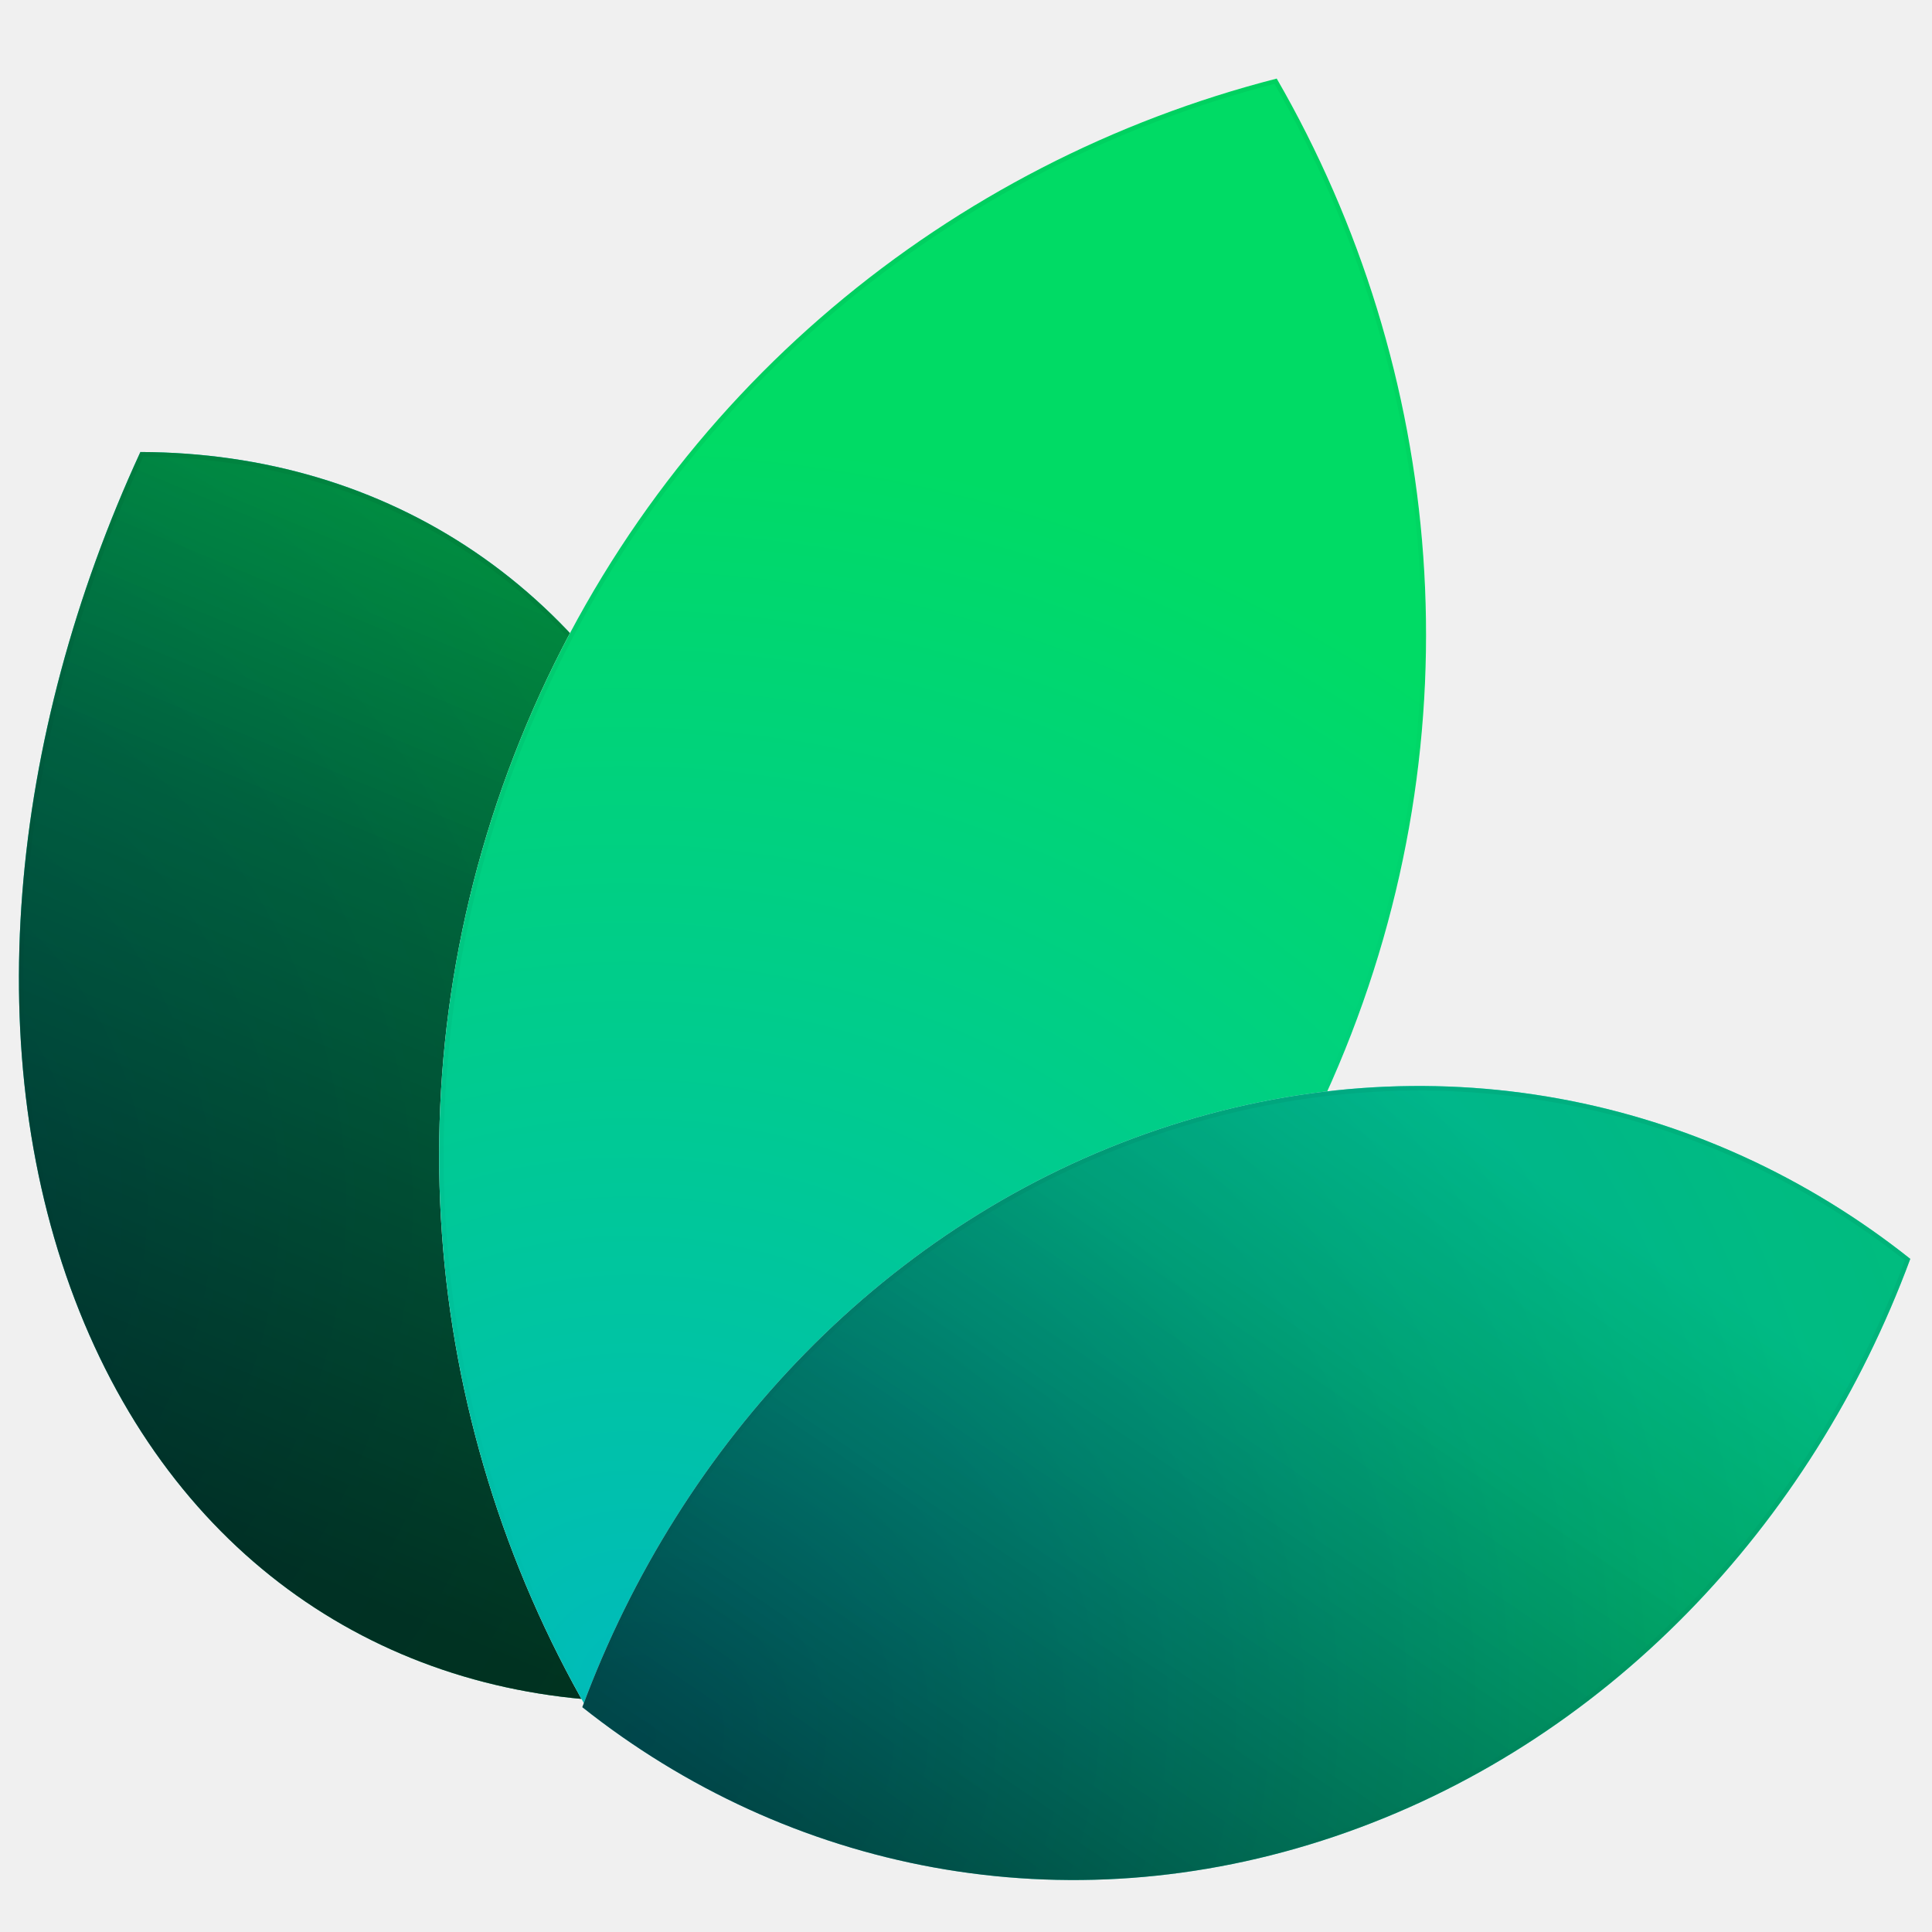
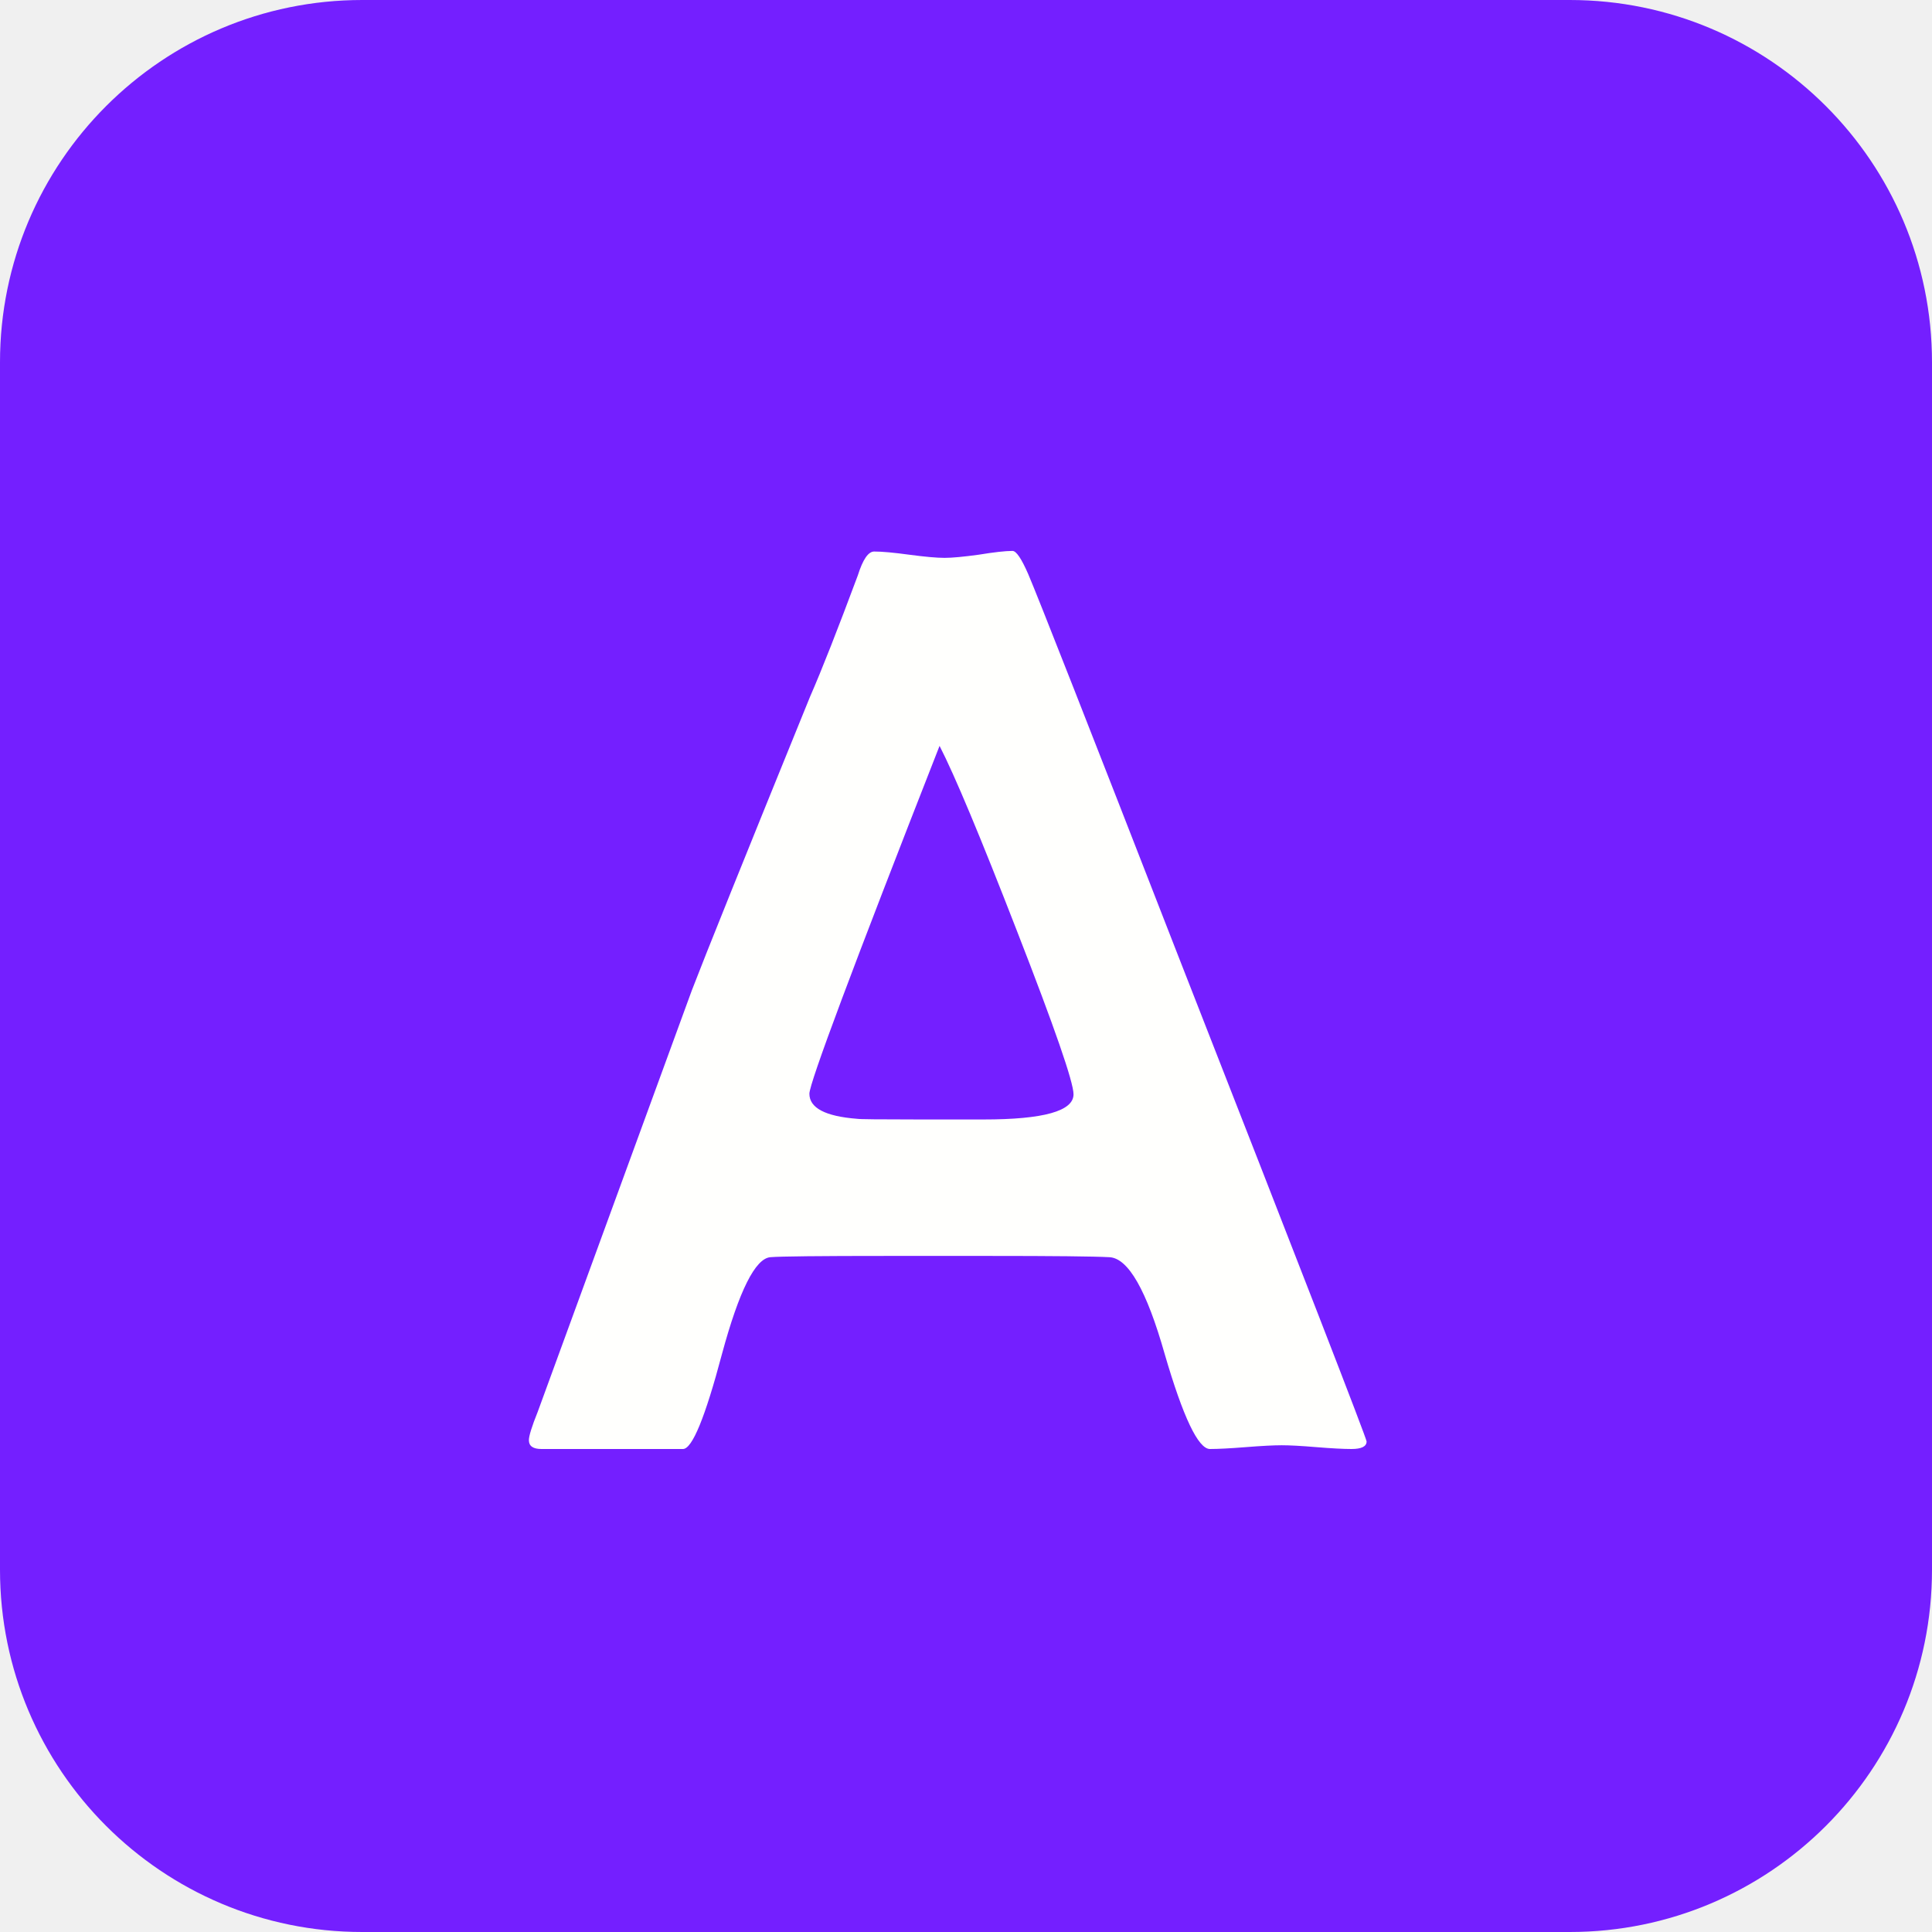
- <svg xmlns="http://www.w3.org/2000/svg" width="24" height="24" viewBox="0 0 24 24" fill="none">
-   <path d="M7.953 21.139C4.896 21.13 2.255 19.458 0.987 16.29C-0.28 13.121 0.109 9.163 1.744 5.615C4.801 5.624 7.442 7.296 8.71 10.465C9.977 13.633 9.588 17.591 7.953 21.139Z" fill="white" />
-   <path d="M7.953 21.139C4.896 21.13 2.255 19.458 0.987 16.29C-0.28 13.121 0.109 9.163 1.744 5.615C4.801 5.624 7.442 7.296 8.71 10.465C9.977 13.633 9.588 17.591 7.953 21.139Z" fill="url(#paint0_radial_101_2703)" />
-   <path d="M7.953 21.139C4.896 21.13 2.255 19.458 0.987 16.29C-0.28 13.121 0.109 9.163 1.744 5.615C4.801 5.624 7.442 7.296 8.71 10.465C9.977 13.633 9.588 17.591 7.953 21.139Z" fill="black" fill-opacity="0.5" style="mix-blend-mode:hard-light" />
-   <path d="M7.953 21.139C4.896 21.13 2.255 19.458 0.987 16.29C-0.28 13.121 0.109 9.163 1.744 5.615C4.801 5.624 7.442 7.296 8.71 10.465C9.977 13.633 9.588 17.591 7.953 21.139Z" fill="url(#paint1_linear_101_2703)" fill-opacity="0.5" style="mix-blend-mode:hard-light" />
-   <path d="M8.684 10.476C9.945 13.63 9.561 17.572 7.935 21.111C4.897 21.096 2.274 19.431 1.013 16.279C-0.248 13.124 0.136 9.182 1.762 5.643C4.8 5.659 7.423 7.324 8.684 10.476Z" stroke="url(#paint2_linear_101_2703)" stroke-opacity="0.05" stroke-width="0.056" />
-   <path d="M7.31 21.257C11.354 20.221 14.884 17.375 16.628 13.236C18.373 9.097 17.945 4.587 15.86 0.976C11.816 2.012 8.287 4.858 6.542 8.998C4.797 13.137 5.225 17.646 7.31 21.257Z" fill="white" />
-   <path d="M7.31 21.257C11.354 20.221 14.884 17.375 16.628 13.236C18.373 9.097 17.945 4.587 15.86 0.976C11.816 2.012 8.287 4.858 6.542 8.998C4.797 13.137 5.225 17.646 7.31 21.257Z" fill="url(#paint3_radial_101_2703)" />
-   <path d="M16.603 13.225C14.864 17.349 11.351 20.187 7.324 21.225C5.253 17.624 4.829 13.132 6.568 9.009C8.306 4.885 11.819 2.047 15.846 1.009C17.918 4.61 18.341 9.101 16.603 13.225Z" stroke="url(#paint4_linear_101_2703)" stroke-opacity="0.05" stroke-width="0.056" />
-   <path d="M7.234 21.207C9.789 23.237 13.21 23.951 16.577 22.814C19.944 21.677 22.506 18.945 23.73 15.638C21.175 13.608 17.754 12.894 14.387 14.031C11.02 15.168 8.458 17.901 7.234 21.207Z" fill="white" />
-   <path d="M7.234 21.207C9.789 23.237 13.21 23.951 16.577 22.814C19.944 21.677 22.506 18.945 23.73 15.638C21.175 13.608 17.754 12.894 14.387 14.031C11.02 15.168 8.458 17.901 7.234 21.207Z" fill="url(#paint5_radial_101_2703)" />
-   <path d="M7.234 21.207C9.789 23.237 13.21 23.951 16.577 22.814C19.944 21.677 22.506 18.945 23.73 15.638C21.175 13.608 17.754 12.894 14.387 14.031C11.02 15.168 8.458 17.901 7.234 21.207Z" fill="black" fill-opacity="0.2" style="mix-blend-mode:hard-light" />
-   <path d="M7.234 21.207C9.789 23.237 13.21 23.951 16.577 22.814C19.944 21.677 22.506 18.945 23.73 15.638C21.175 13.608 17.754 12.894 14.387 14.031C11.02 15.168 8.458 17.901 7.234 21.207Z" fill="url(#paint6_linear_101_2703)" fill-opacity="0.5" style="mix-blend-mode:hard-light" />
-   <path d="M16.568 22.787C13.218 23.918 9.814 23.212 7.267 21.198C8.492 17.907 11.044 15.189 14.396 14.058C17.747 12.927 21.15 13.633 23.697 15.648C22.472 18.938 19.92 21.656 16.568 22.787Z" stroke="url(#paint7_linear_101_2703)" stroke-opacity="0.05" stroke-width="0.056" />
-   <defs>
-     <radialGradient id="paint0_radial_101_2703" cx="0" cy="0" r="1" gradientUnits="userSpaceOnUse" gradientTransform="translate(-3.00503 15.023) rotate(-10.029) scale(17.9572 17.784)">
-       <stop stop-color="#00B0BB" />
-       <stop offset="1" stop-color="#00DB65" />
-     </radialGradient>
-     <linearGradient id="paint1_linear_101_2703" x1="7.39" y1="4.813" x2="1.63" y2="18.689" gradientUnits="userSpaceOnUse">
-       <stop stop-color="#18E299" />
-       <stop offset="1" />
-     </linearGradient>
-     <linearGradient id="paint2_linear_101_2703" x1="7.948" y1="8.016" x2="1.761" y2="18.746" gradientUnits="userSpaceOnUse">
-       <stop />
-       <stop offset="1" stop-opacity="0" />
-     </linearGradient>
-     <radialGradient id="paint3_radial_101_2703" cx="0" cy="0" r="1" gradientUnits="userSpaceOnUse" gradientTransform="translate(8.11404 20.8822) rotate(-75.7542) scale(21.6246 23.7772)">
-       <stop stop-color="#00BBBB" />
-       <stop offset="0.713" stop-color="#00DB65" />
-     </radialGradient>
-     <linearGradient id="paint4_linear_101_2703" x1="7.602" y1="5.871" x2="15.556" y2="16.372" gradientUnits="userSpaceOnUse">
-       <stop />
-       <stop offset="1" stop-opacity="0" />
-     </linearGradient>
-     <radialGradient id="paint5_radial_101_2703" cx="0" cy="0" r="1" gradientUnits="userSpaceOnUse" gradientTransform="translate(7.84537 21.5181) rotate(-20.3525) scale(18.5603 17.32)">
-       <stop stop-color="#00B0BB" />
-       <stop offset="1" stop-color="#00DB65" />
-     </radialGradient>
-     <linearGradient id="paint6_linear_101_2703" x1="16.808" y1="13.007" x2="10.041" y2="22.994" gradientUnits="userSpaceOnUse">
-       <stop stop-color="#00B1BC" />
-       <stop offset="1" />
-     </linearGradient>
-     <linearGradient id="paint7_linear_101_2703" x1="16.808" y1="13.007" x2="14.169" y2="23.841" gradientUnits="userSpaceOnUse">
-       <stop />
-       <stop offset="1" stop-opacity="0" />
-     </linearGradient>
-   </defs>
+ <svg xmlns="http://www.w3.org/2000/svg" width="32" height="32" viewBox="0 0 32 32" fill="none">
+   <rect width="32" height="32" rx="6" fill="#741FFF" />
+   <path d="M22.635 23.875C22.635 23.958 22.551 24 22.385 24C22.253 24 22.058 23.99 21.801 23.969C21.551 23.948 21.36 23.938 21.229 23.938C21.097 23.938 20.899 23.948 20.635 23.969C20.371 23.99 20.173 24 20.041 24C19.847 24 19.597 23.476 19.291 22.427C18.992 21.372 18.687 20.837 18.374 20.823C18.117 20.809 17.447 20.802 16.364 20.802H14.718C13.572 20.802 12.919 20.809 12.76 20.823C12.51 20.844 12.242 21.378 11.958 22.427C11.68 23.476 11.465 24 11.312 24H8.968C8.829 24 8.76 23.951 8.76 23.854C8.76 23.785 8.808 23.628 8.906 23.385L11.458 16.406C11.673 15.844 12.326 14.222 13.416 11.542C13.611 11.097 13.874 10.427 14.208 9.531C14.291 9.267 14.381 9.135 14.479 9.135C14.611 9.135 14.805 9.153 15.062 9.188C15.319 9.222 15.513 9.24 15.645 9.24C15.77 9.24 15.958 9.222 16.208 9.188C16.465 9.146 16.652 9.125 16.77 9.125C16.833 9.125 16.919 9.253 17.031 9.51C17.197 9.899 18.02 11.993 19.499 15.792C21.59 21.132 22.635 23.826 22.635 23.875ZM17.781 18.125C17.781 17.924 17.468 17.021 16.843 15.417C16.239 13.861 15.812 12.84 15.562 12.354C14.124 16.021 13.406 17.941 13.406 18.115C13.406 18.351 13.669 18.49 14.197 18.531C14.225 18.538 14.565 18.542 15.218 18.542H16.291C17.284 18.542 17.781 18.403 17.781 18.125Z" fill="#FFFFFD" />
</svg>
